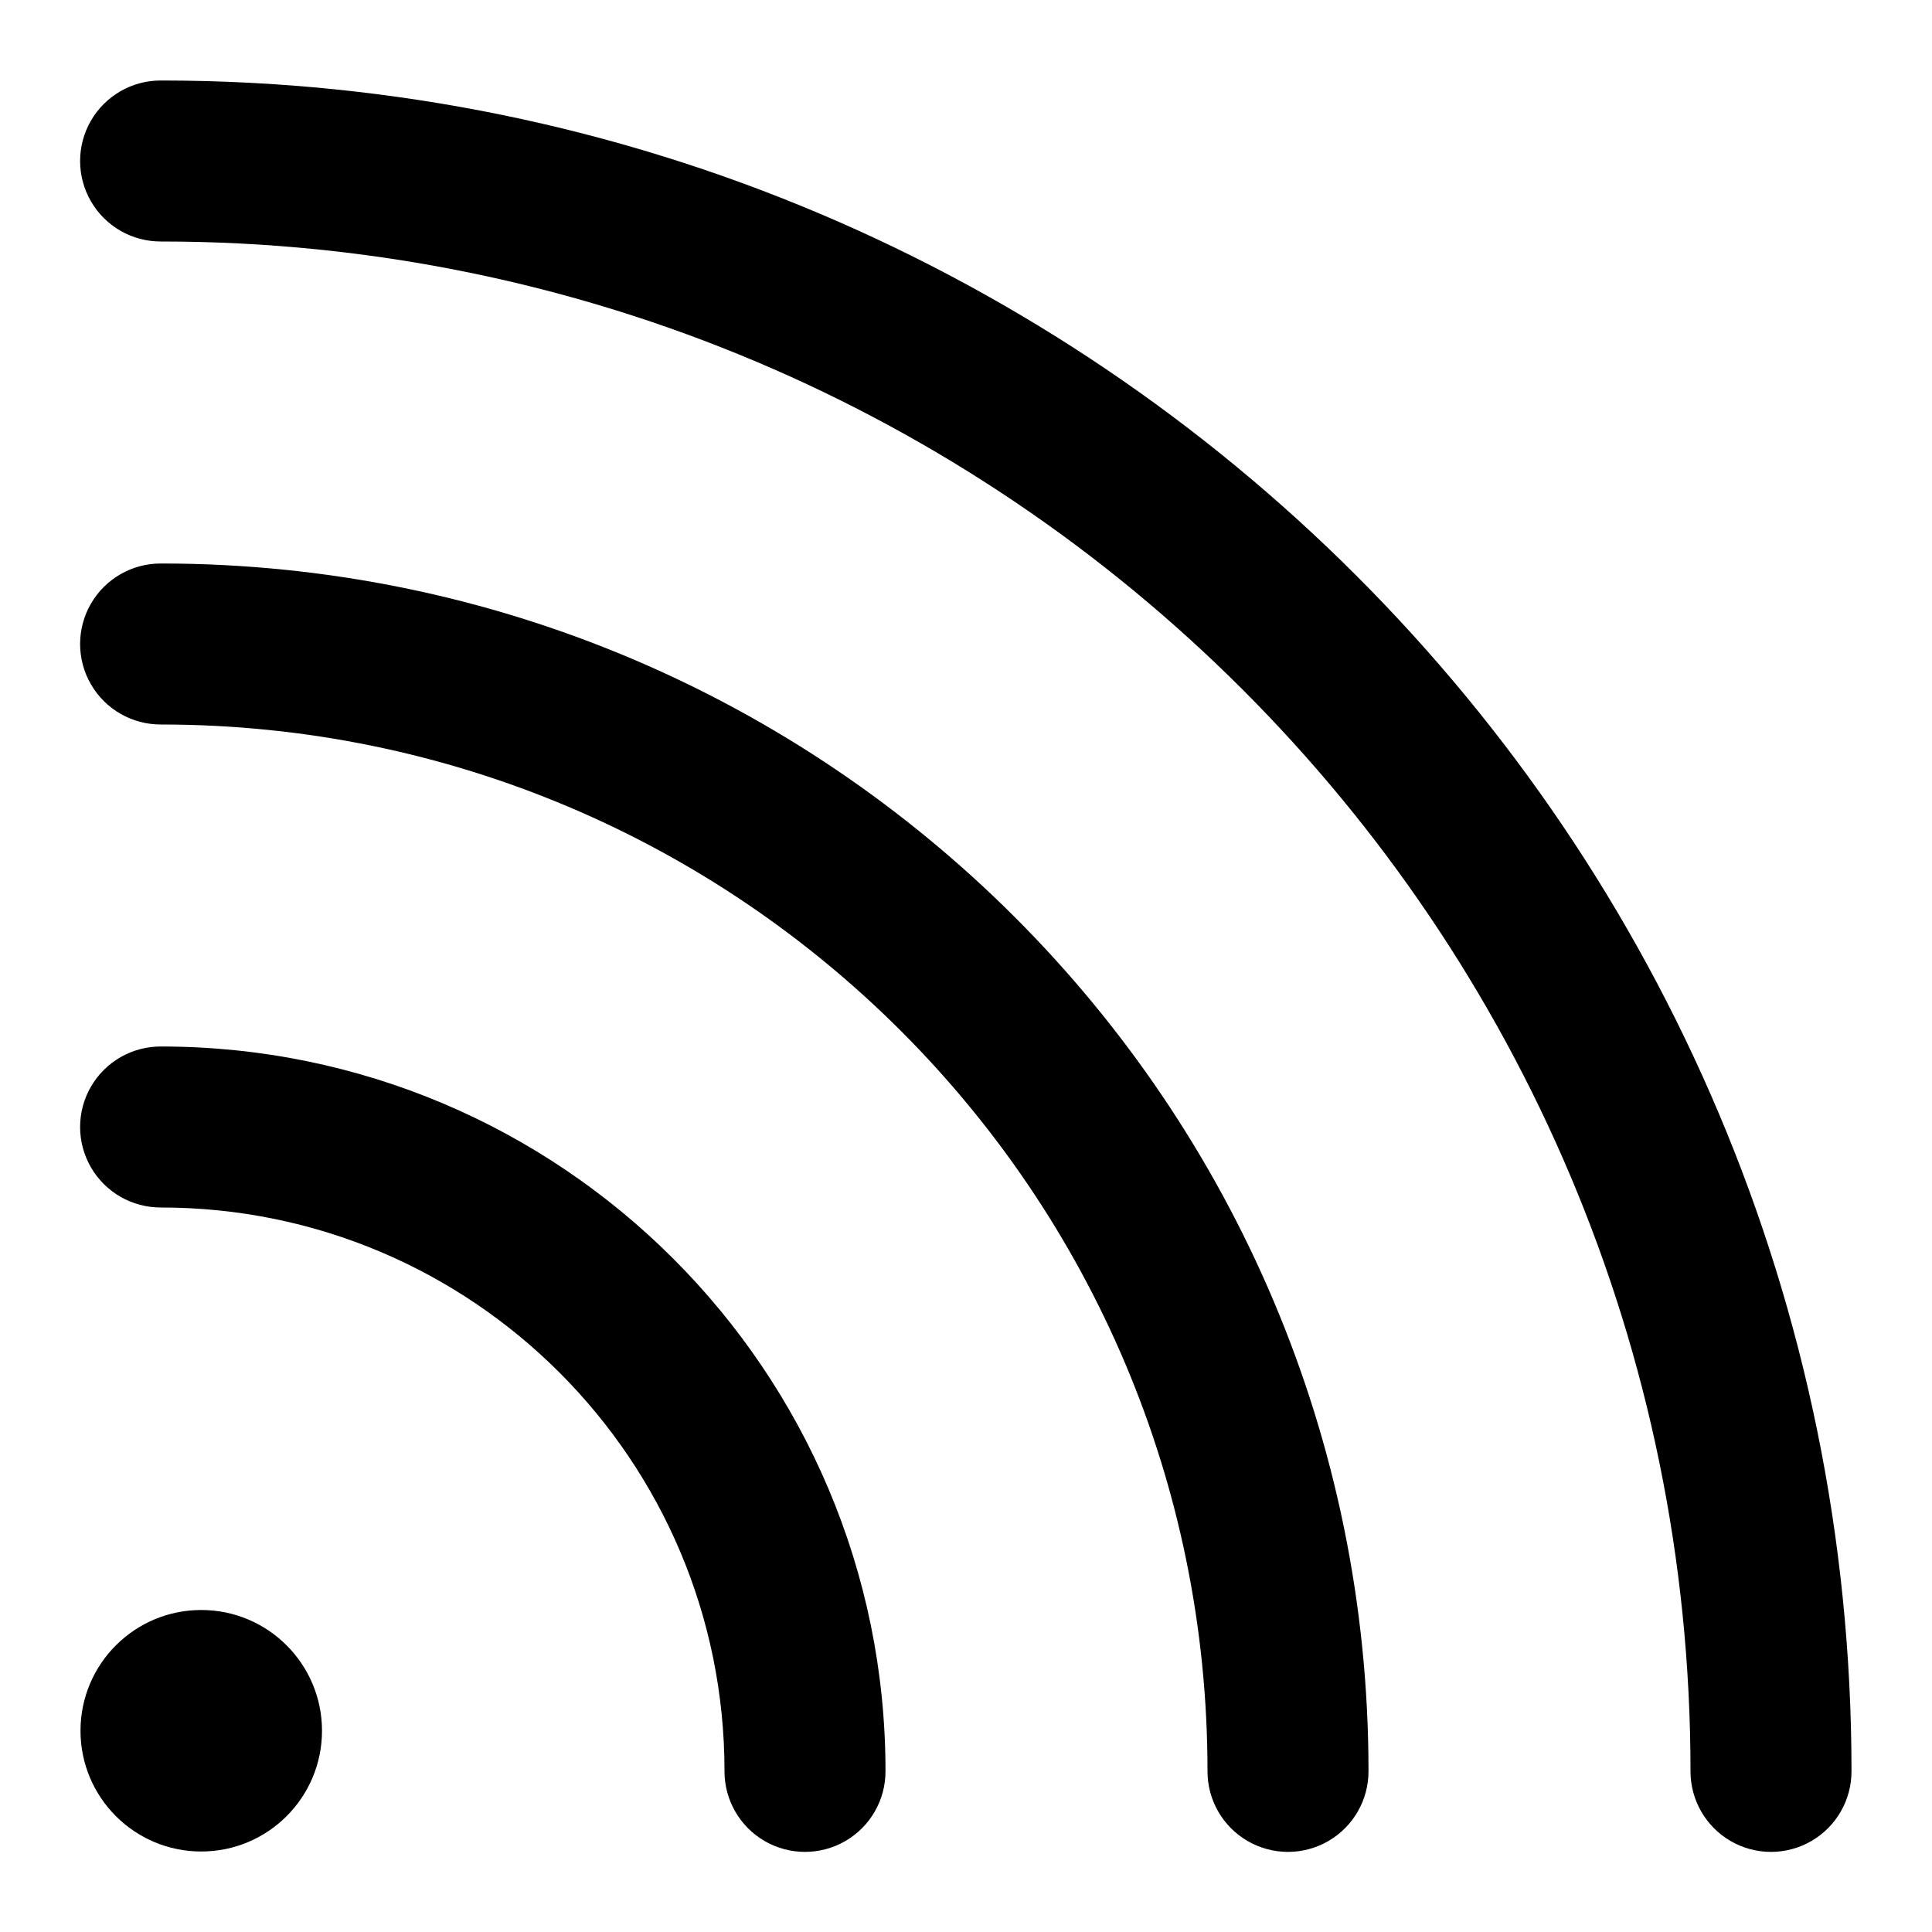
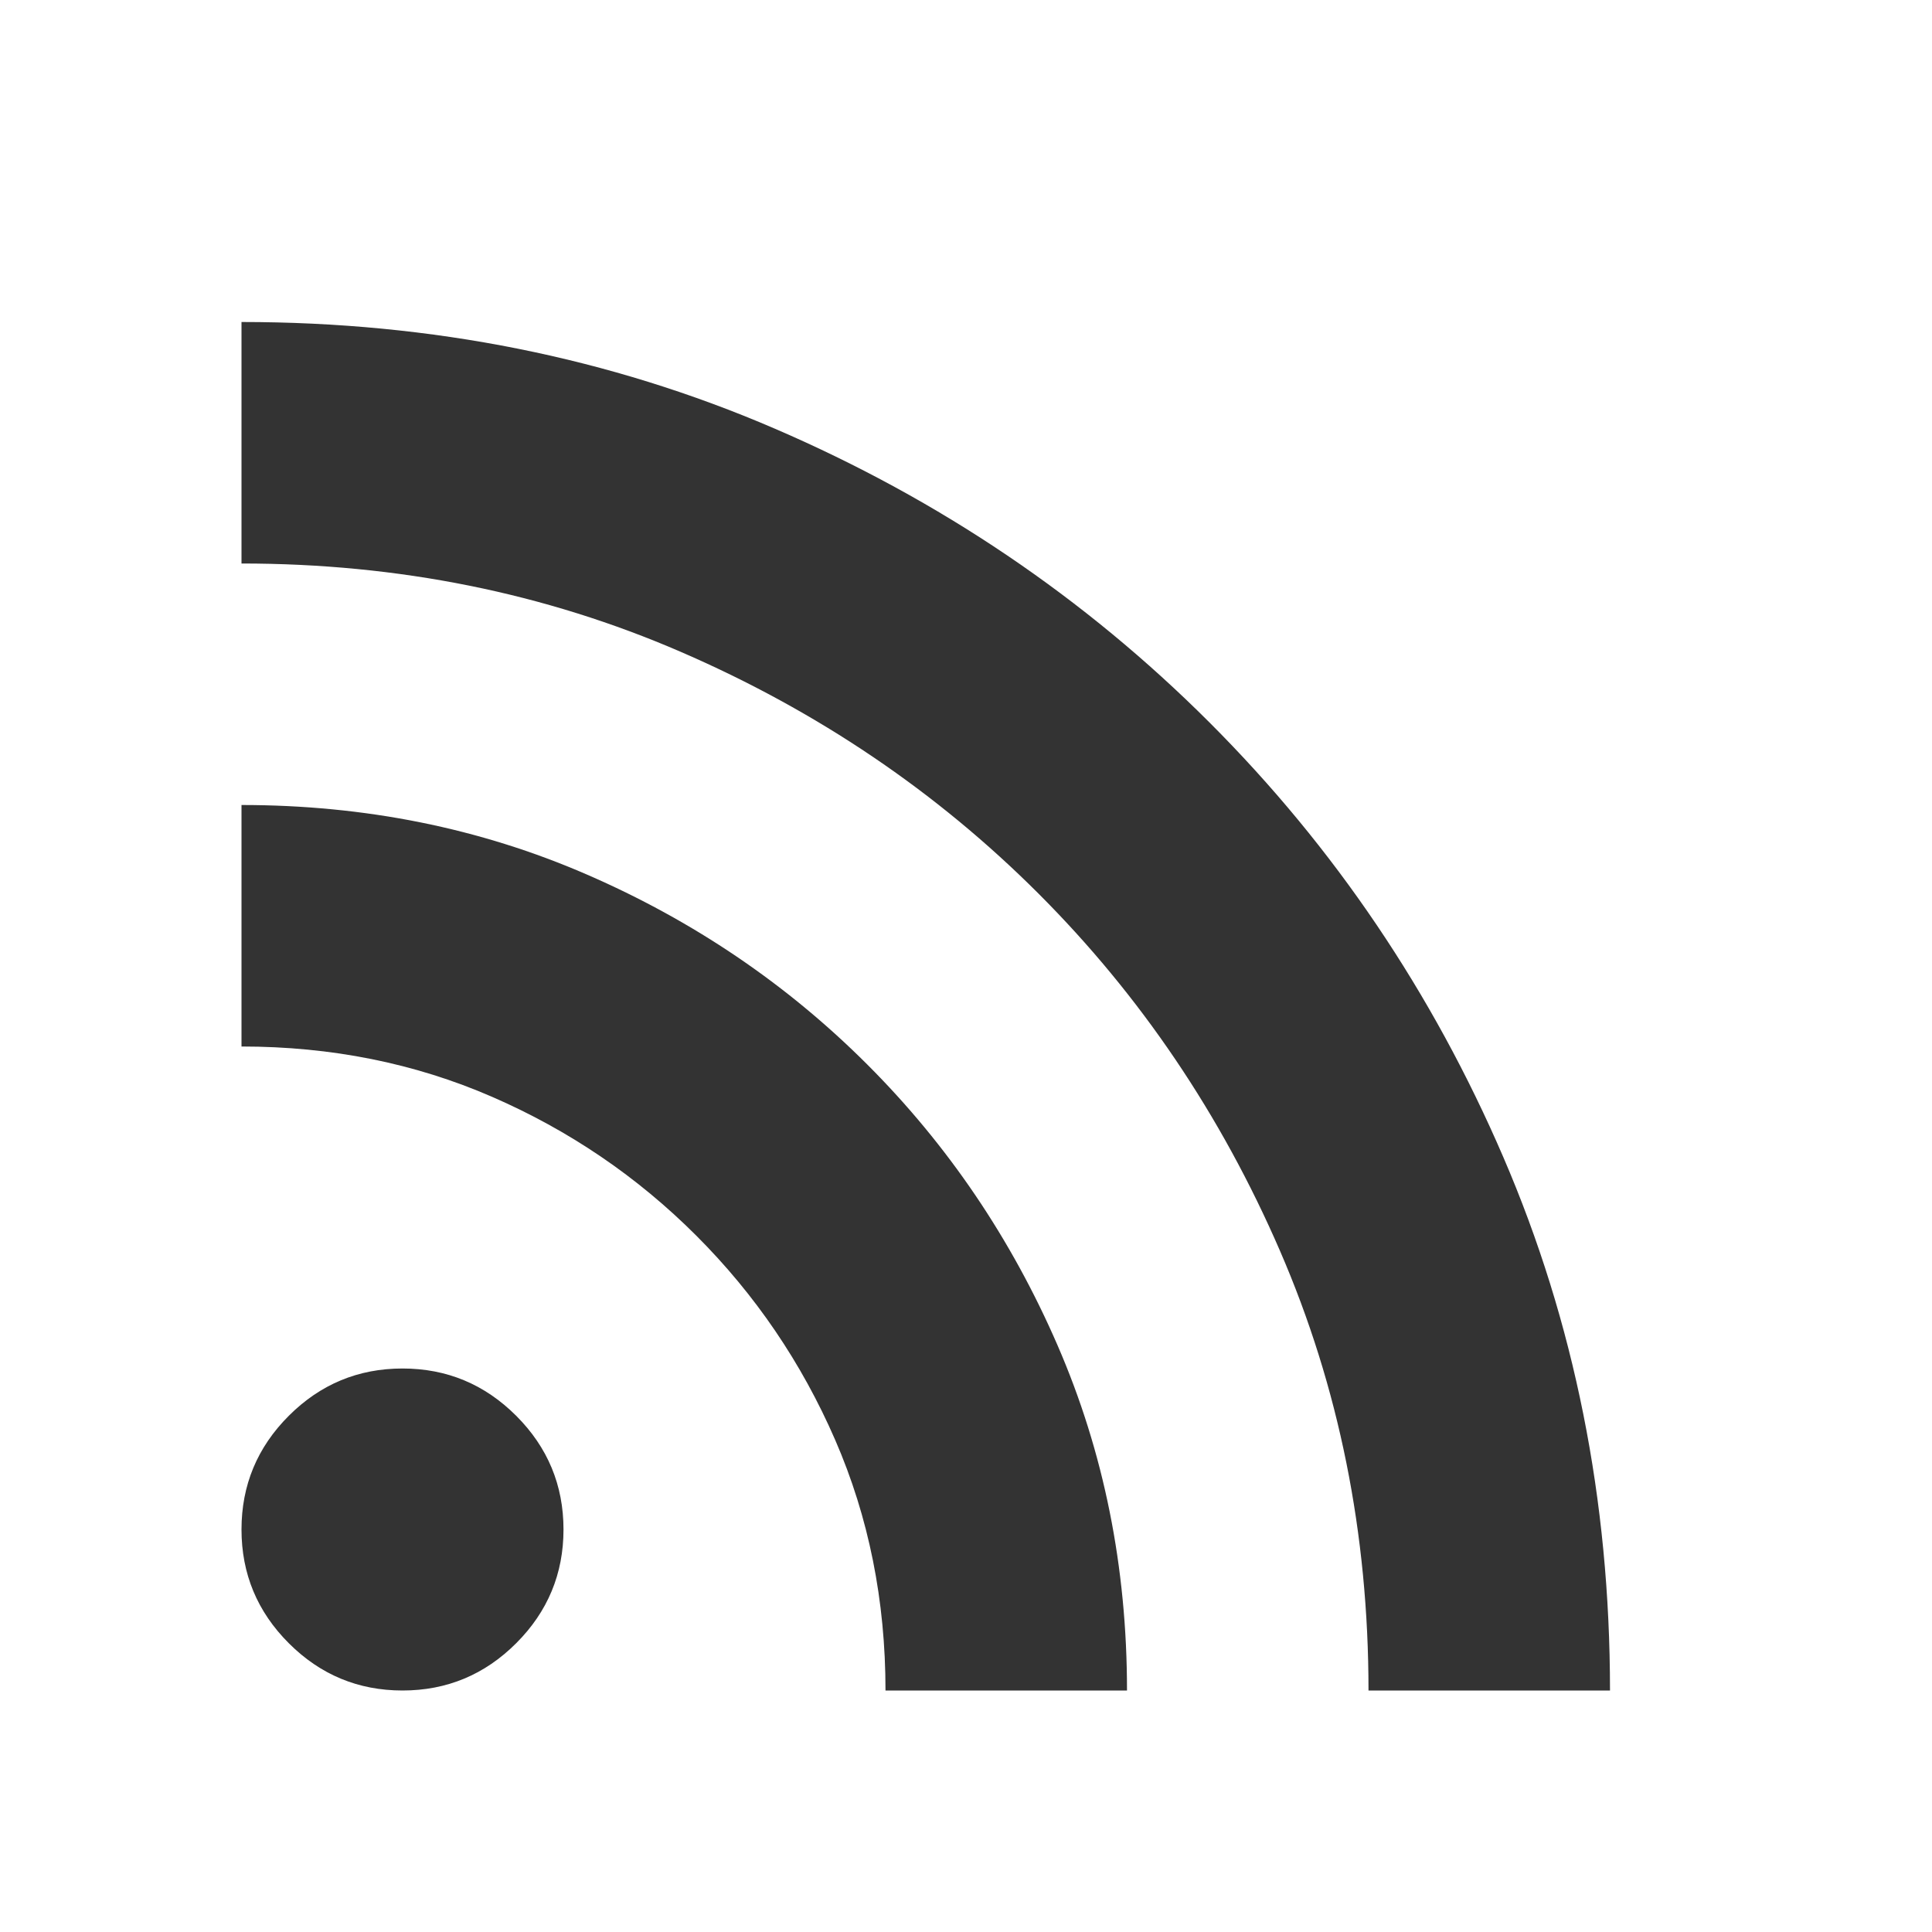
- <svg xmlns="http://www.w3.org/2000/svg" t="1701962141846" class="icon" viewBox="0 0 1024 1024" version="1.1" p-id="1485" data-darkreader-inline-fill="" width="200" height="200">
-   <path d="M981.333 938.667a42.667 42.667 0 1 1-85.333 0C896 490.944 533.056 128 85.333 128a42.667 42.667 0 1 1 0-85.333c494.848 0 896 401.152 896 896z m-256 0a42.667 42.667 0 1 1-85.333 0c0-306.347-248.32-554.667-554.667-554.667a42.667 42.667 0 1 1 0-85.333c353.472 0 640 286.528 640 640z m-256 0a42.667 42.667 0 1 1-85.333 0c0-164.949-133.717-298.667-298.667-298.667a42.667 42.667 0 1 1 0-85.333c212.075 0 384 171.925 384 384zM106.667 981.333a64 64 0 1 1 0-128 64 64 0 0 1 0 128z" fill="#000000" p-id="1486" />
+ <svg xmlns="http://www.w3.org/2000/svg" height="24px" viewBox="0 -960 960 960" width="24px" fill="#333">
+   <path d="M200-120q-33 0-56.5-23.5T120-200q0-33 23.5-56.5T200-280q33 0 56.5 23.5T280-200q0 33-23.5 56.5T200-120Zm480 0q0-117-44-218.5T516-516q-76-76-177.5-120T120-680v-120q142 0 265 53t216 146q93 93 146 216t53 265H680Zm-240 0q0-67-25-124.5T346-346q-44-44-101.5-69T120-440v-120q92 0 171.5 34.5T431-431q60 60 94.5 139.5T560-120H440Z" />
</svg>
